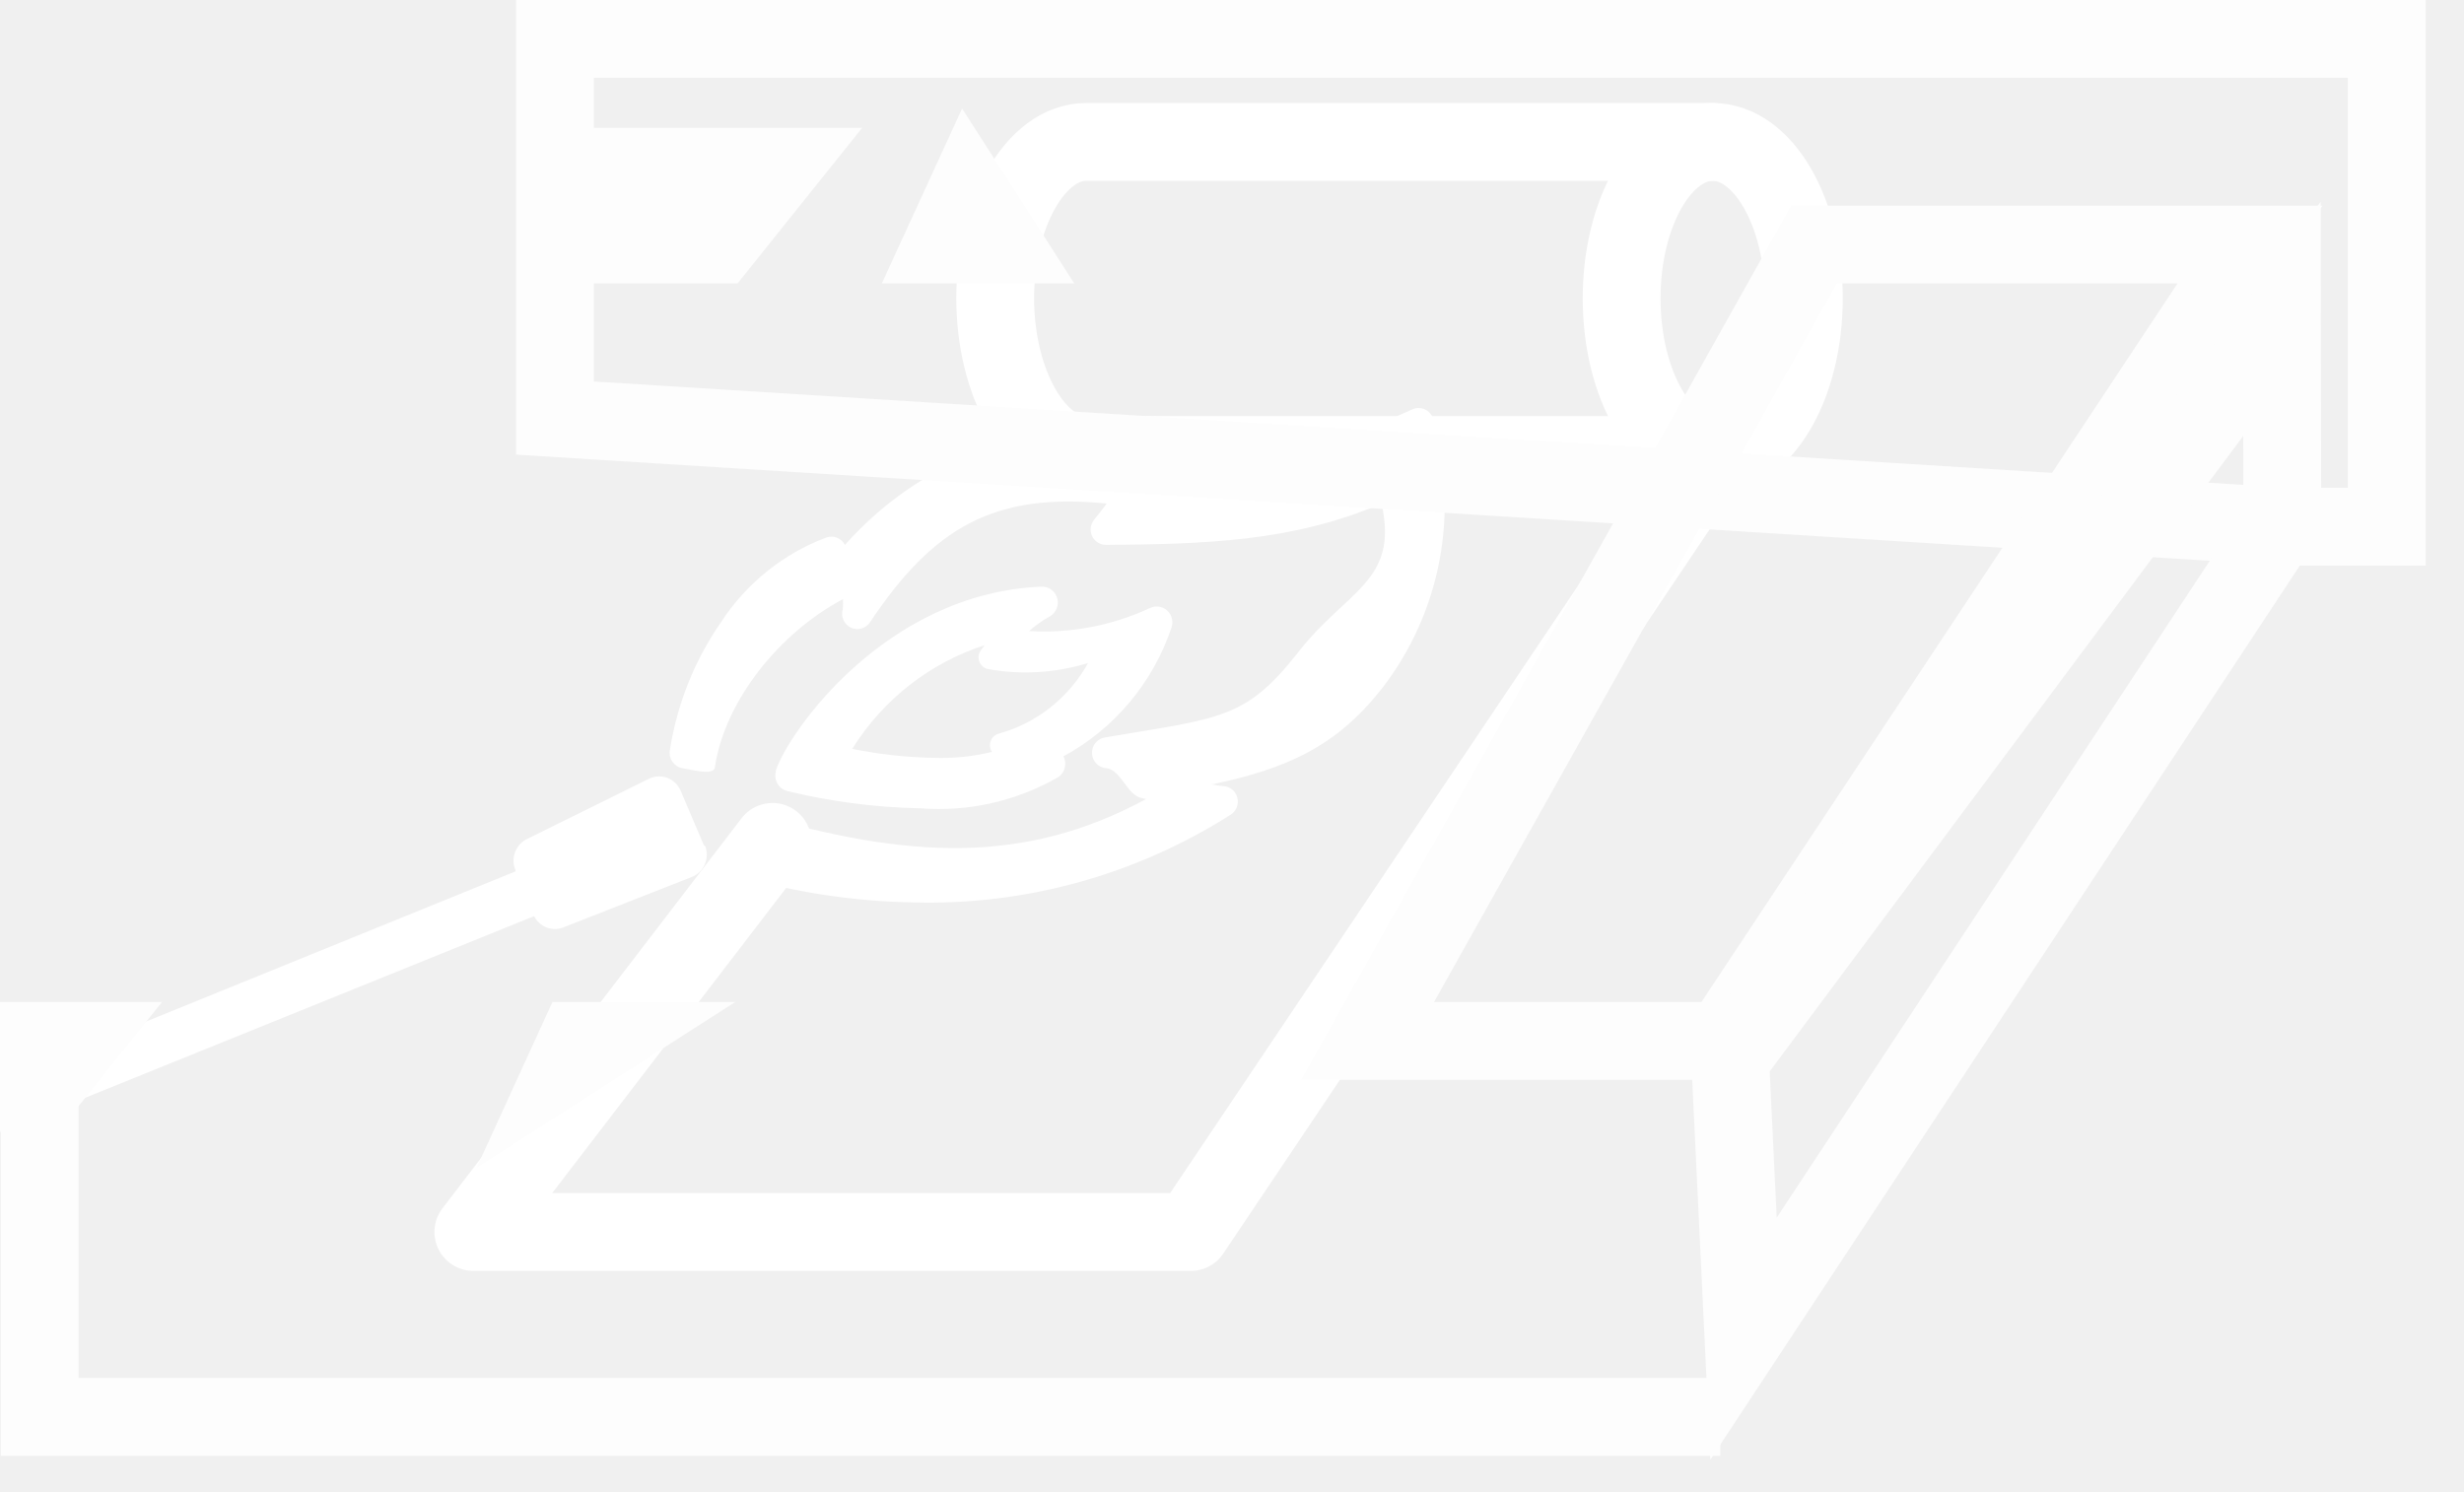
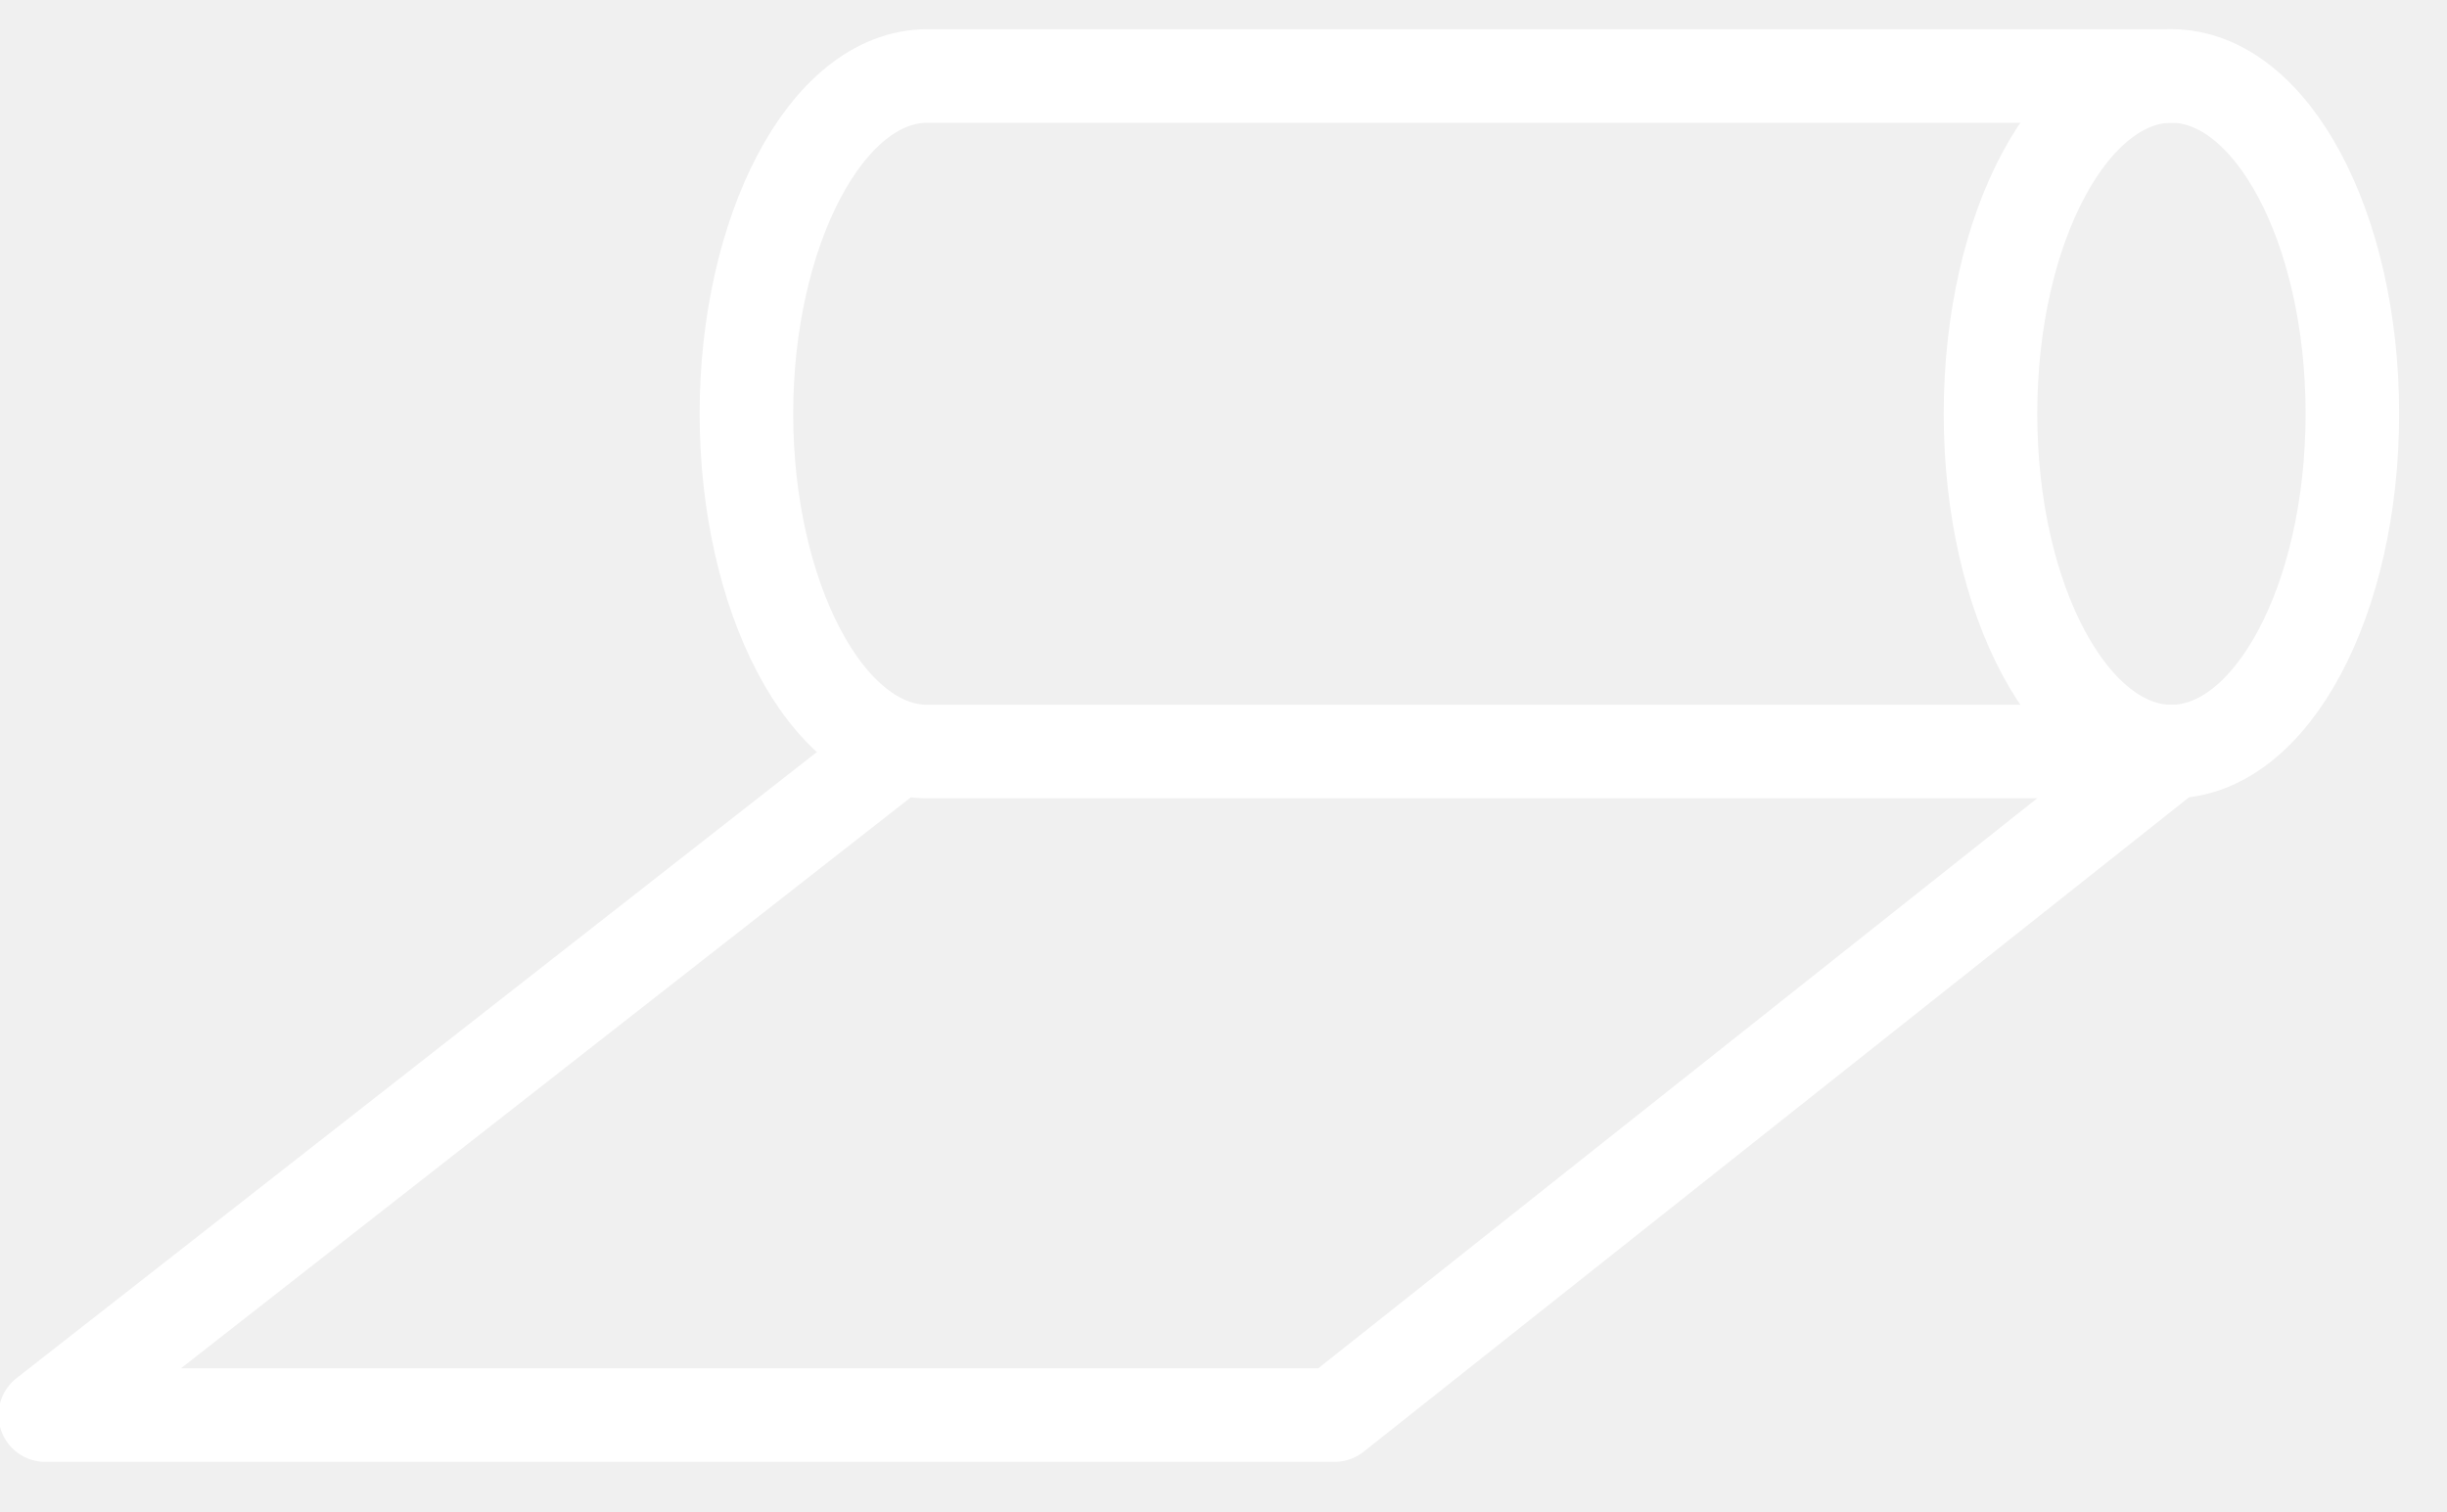
- <svg xmlns="http://www.w3.org/2000/svg" width="38px" height="23px" viewBox="0 0 38 23" version="1.1">
+ <svg xmlns="http://www.w3.org/2000/svg" width="34px" height="21px" viewBox="0 0 34 21" version="1.1">
  <defs />
-   <g id="Page-1" stroke="none" stroke-width="1" fill="none" fill-rule="evenodd">
-     <g id="flat-roof">
-       <g id="Group" transform="translate(0, 1.586207)">
-         <ellipse id="Oval" stroke="#FFFFFF" stroke-width="1.2" stroke-linecap="round" stroke-linejoin="round" cx="26.414" cy="3.017" rx="1.405" ry="2.414" />
-         <path d="M26.414,5.431 L16.753,5.431 C15.962,5.431 15.348,4.31 15.348,3.017 C15.348,1.724 15.962,0.603 16.753,0.603 L26.414,0.603" id="Shape" stroke="#FFFFFF" stroke-width="1.2" stroke-linecap="round" stroke-linejoin="round" />
-         <polyline id="Shape" stroke="#FFFFFF" stroke-width="1.2" stroke-linecap="round" stroke-linejoin="round" points="26.414 5.431 18.366 17.416 7.3 17.416 11.913 11.399" />
-         <g id="Group-2" transform="translate(11.35127, 10.19744) rotate(1) translate(-11.35127, -10.19744) translate(0.351271, 4.197441)" fill="#FFFFFF" fill-rule="nonzero">
-           <path d="M10.525,7.26 L10.153,6.427 C10.069,6.242 9.854,6.161 9.672,6.246 L7.794,7.215 C7.62,7.305 7.547,7.517 7.628,7.697 L7.628,7.716 L0.369,10.815 C0.24,10.87 0.153,10.995 0.146,11.138 L0.882,11.396 L7.927,8.401 C8.015,8.567 8.212,8.638 8.383,8.566 L10.347,7.755 C10.532,7.679 10.622,7.465 10.548,7.277 L10.525,7.26 Z" id="Shape" />
-           <path d="M13.75,8.087 C12.839,8.086 11.932,7.963 11.053,7.722 C10.972,7.7 10.908,7.636 10.886,7.553 C10.864,7.471 11.058,7.181 11.118,7.121 C11.177,7.06 11.251,6.753 11.332,6.775 C13.655,7.403 15.456,7.489 17.33,6.432 L17.237,6.41 C17.031,6.346 16.931,5.991 16.717,5.966 C16.595,5.964 16.495,5.867 16.486,5.744 C16.477,5.621 16.563,5.511 16.683,5.491 C18.467,5.158 18.839,5.173 19.626,4.142 C20.362,3.151 21.177,3.015 20.883,1.81 C19.516,2.427 18.141,2.483 16.646,2.522 C16.555,2.524 16.47,2.472 16.429,2.39 C16.389,2.307 16.4,2.208 16.457,2.135 C16.55,2.019 16.602,1.944 16.646,1.884 C14.906,1.74 13.978,2.298 13.026,3.781 C12.961,3.879 12.835,3.915 12.73,3.865 C12.625,3.814 12.571,3.693 12.605,3.58 C12.608,3.53 12.608,3.479 12.605,3.429 C11.641,3.96 10.807,5.026 10.674,6.06 C10.657,6.191 10.307,6.097 10.178,6.08 C10.049,6.062 9.958,5.942 9.975,5.811 C10.073,5.098 10.33,4.417 10.728,3.821 C11.109,3.212 11.672,2.743 12.335,2.482 C12.444,2.443 12.564,2.49 12.62,2.592 C13.824,1.188 15.655,0.511 17.467,0.801 C17.557,0.812 17.633,0.876 17.661,0.964 C17.689,1.053 17.664,1.149 17.597,1.212 C17.536,1.269 17.478,1.328 17.424,1.391 C18.78,1.294 20.107,0.94 21.335,0.348 C21.452,0.294 21.589,0.344 21.645,0.461 L21.645,0.489 C22.094,1.917 21.828,3.478 20.933,4.67 C20.248,5.569 19.492,5.927 18.337,6.188 C18.399,6.199 18.461,6.206 18.523,6.21 C18.625,6.215 18.712,6.285 18.739,6.384 C18.767,6.484 18.728,6.59 18.644,6.647 C17.189,7.608 15.486,8.109 13.75,8.087 Z" id="Shape" />
-           <path d="M13.818,6.634 C13.139,6.63 12.462,6.553 11.799,6.404 C11.736,6.39 11.681,6.352 11.647,6.296 C11.612,6.241 11.6,6.174 11.615,6.11 L11.615,6.091 C11.79,5.516 13.245,3.325 15.664,3.183 C15.775,3.177 15.875,3.249 15.908,3.357 C15.94,3.464 15.896,3.58 15.801,3.638 C15.687,3.704 15.58,3.782 15.483,3.871 C16.124,3.899 16.763,3.765 17.342,3.483 C17.429,3.44 17.533,3.454 17.606,3.517 C17.68,3.581 17.708,3.684 17.679,3.777 C17.407,4.635 16.823,5.356 16.046,5.794 C16.107,5.905 16.074,6.046 15.97,6.117 C15.332,6.498 14.598,6.678 13.859,6.634 L13.818,6.634 Z M14.011,5.852 L14.042,5.852 C14.346,5.858 14.649,5.822 14.943,5.745 C14.909,5.696 14.901,5.633 14.921,5.577 C14.941,5.52 14.987,5.477 15.044,5.461 C15.625,5.29 16.114,4.889 16.401,4.348 C16.072,4.456 15.727,4.511 15.381,4.511 C15.208,4.511 15.035,4.497 14.865,4.469 C14.803,4.46 14.751,4.418 14.726,4.36 C14.701,4.302 14.707,4.235 14.743,4.183 L14.802,4.101 C13.962,4.388 13.249,4.967 12.787,5.736 C13.196,5.811 13.603,5.85 14.011,5.852 Z" id="Shape" />
-         </g>
+   <g id="Page-1" stroke="none" stroke-width="1" fill="none" fill-rule="evenodd" stroke-linecap="round" stroke-linejoin="round">
+     <g id="flat-roof-wh" transform="translate(0, 1)" stroke="#FFFFFF" stroke-width="1.3">
+       <g id="Group">
+         <ellipse id="Oval" cx="30.171" cy="4.75" rx="2.514" ry="4.694" />
+         <path d="M30.171,9.444 L12.886,9.444 C11.471,9.444 10.371,7.265 10.371,4.75 C10.371,2.235 11.471,0.056 12.886,0.056 L30.171,0.056" id="Shape" />
+         <polyline id="Shape" points="30.171 9.444 18.543 18.665 0.629 18.665 12.414 9.444" />
      </g>
-       <path d="M8.559,6.448 L35.286,8.124 L36.808,8.124 L36.808,0.6 L8.559,0.6 L8.559,6.448 Z" id="Rectangle-7" stroke="#FDFDFD" stroke-width="1.2" />
-       <path d="M27.975,3.772 L21.092,16.055 L26.562,16.055 L34.699,3.772 L27.975,3.772 Z M1.249,16.055 L0,16.055 L0.468,17.03 L1.249,16.055 Z M11.086,3.772 L12.047,2.572 L8.932,2.572 L8.932,3.772 L11.086,3.772 Z M14.535,3.772 L15.47,3.772 L14.925,2.922 L14.535,3.772 Z M8.905,16.055 L8.745,16.405 L9.291,16.055 L8.905,16.055 Z" id="Rectangle-2" stroke="#FDFDFD" stroke-width="1.2" />
-       <path d="M30.14,3.757 L29.472,17.984 L32.052,21.441 L31.892,6.345 L30.14,3.757 Z" id="Rectangle-4" stroke="#FDFDFD" stroke-width="1.2" transform="translate(30.76697, 12.60033) rotate(34) translate(-30.76697, -12.60033) " />
-       <polyline id="Rectangle-6" stroke="#FDFDFD" stroke-width="1.2" points="26.531 21.854 0.611 21.854 0.611 16.607" />
    </g>
  </g>
</svg>
